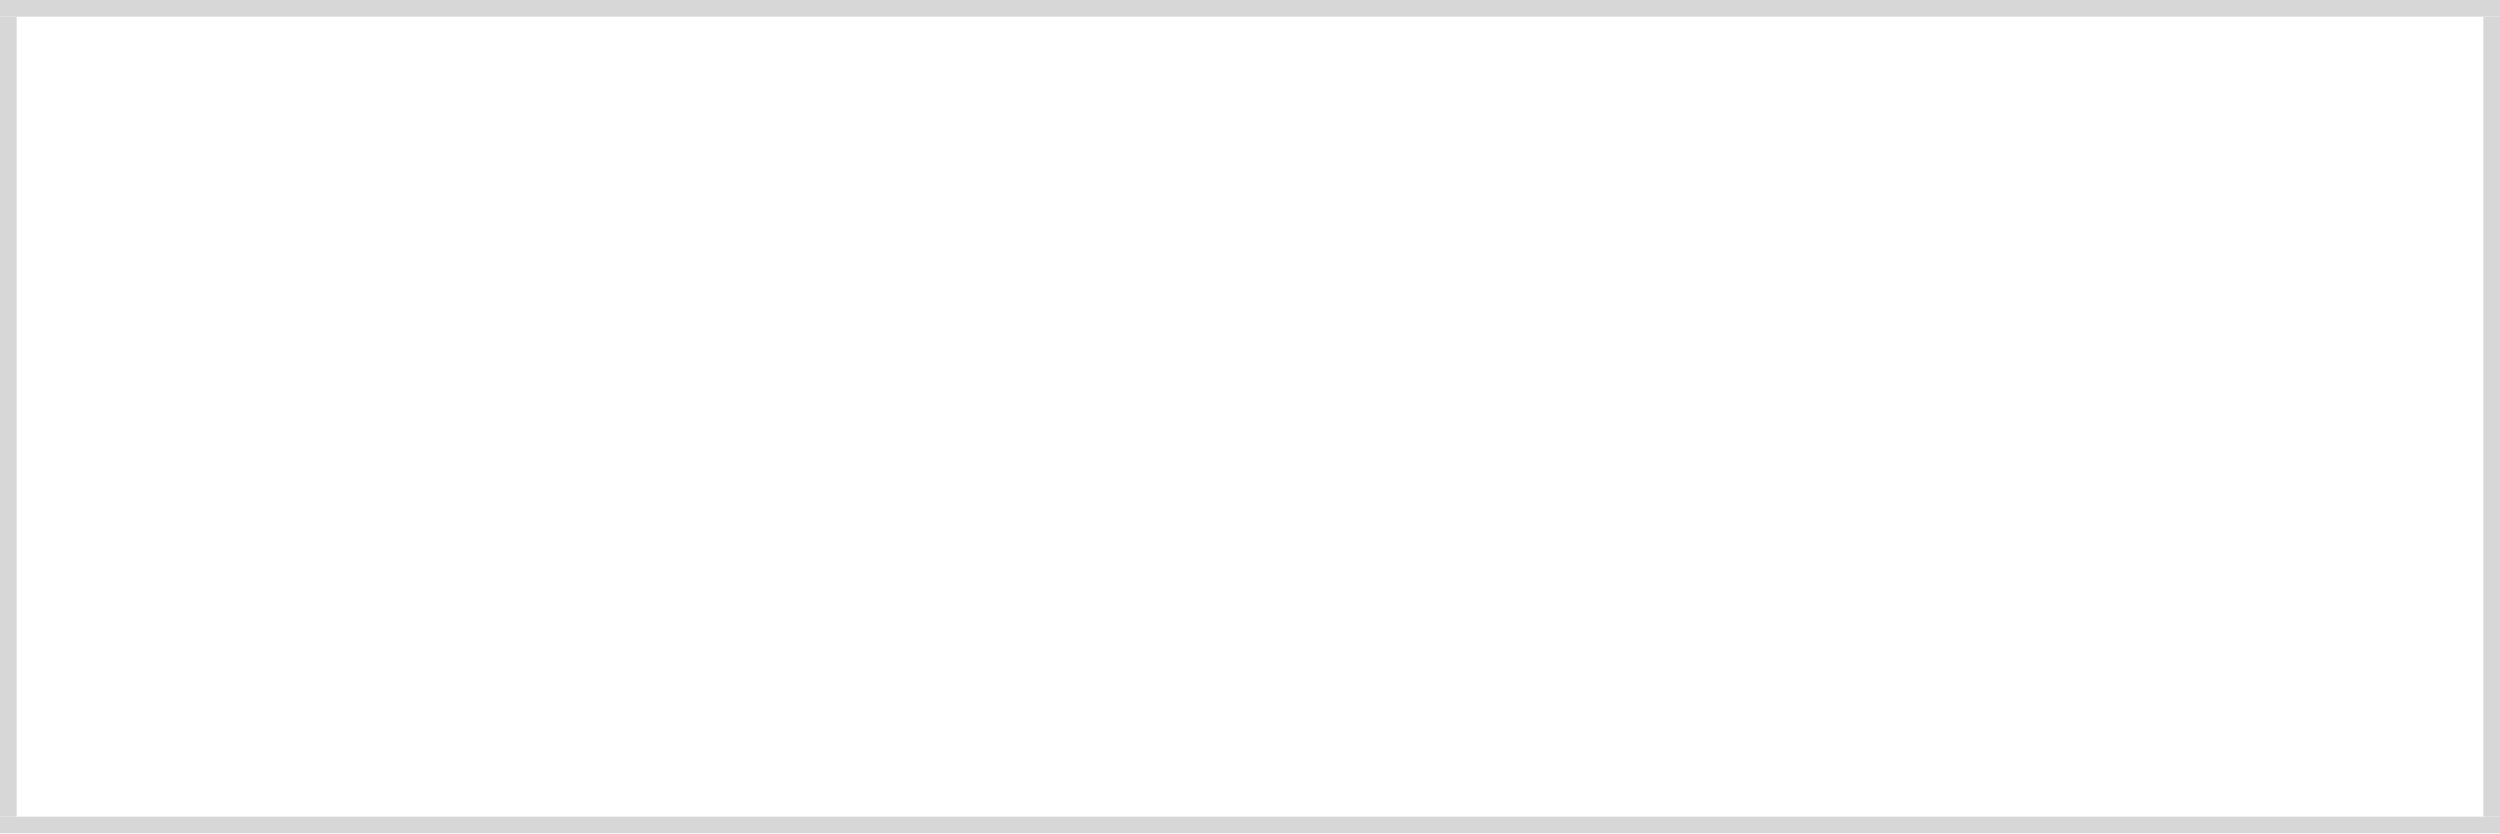
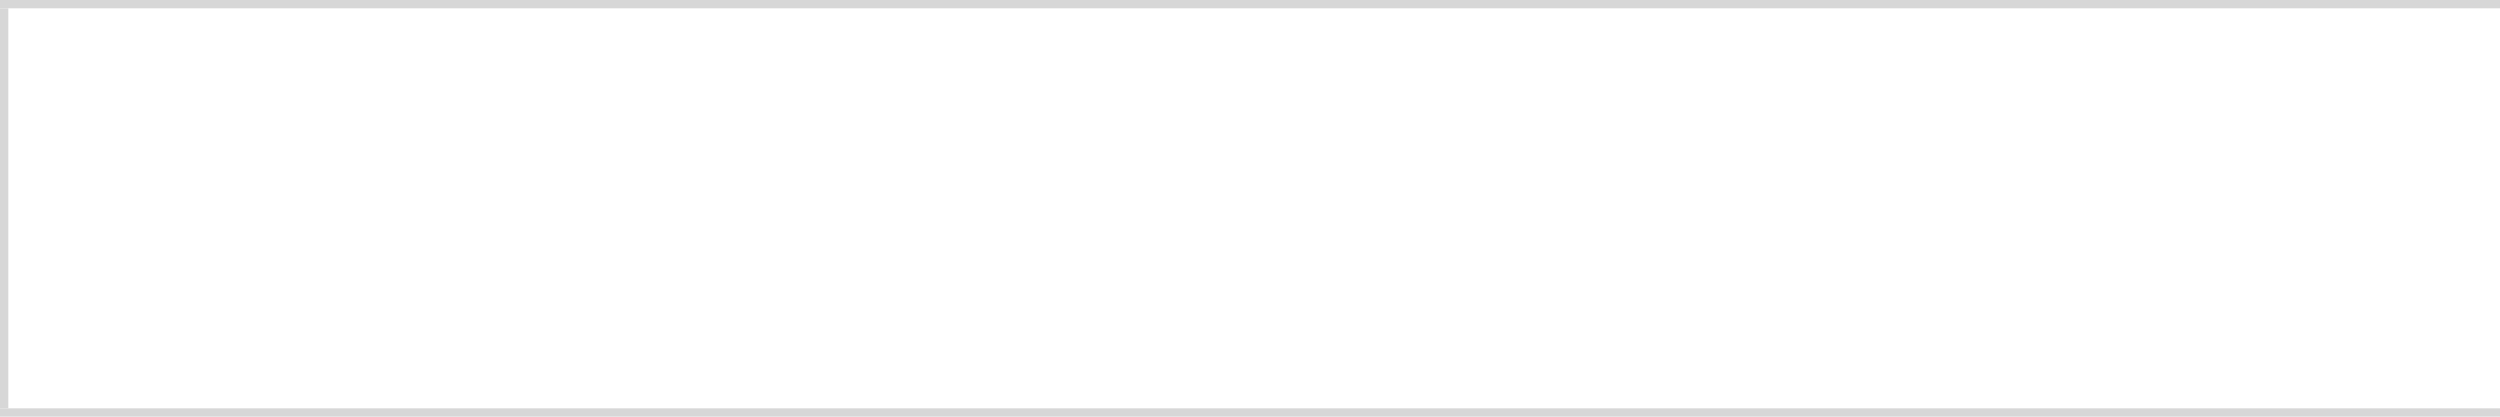
- <svg xmlns="http://www.w3.org/2000/svg" version="1.1" width="150px" height="50px" viewBox="400 100 150 50">
-   <path d="M 1 1  L 149 1  L 149 49  L 1 49  L 1 1  Z " fill-rule="nonzero" fill="rgba(255, 255, 255, 1)" stroke="none" transform="matrix(1 0 0 1 400 100 )" class="fill" />
-   <path d="M 0.5 1  L 0.5 49  " stroke-width="1" stroke-dasharray="0" stroke="rgba(215, 215, 215, 1)" fill="none" transform="matrix(1 0 0 1 400 100 )" class="stroke" />
-   <path d="M 0 0.5  L 150 0.5  " stroke-width="1" stroke-dasharray="0" stroke="rgba(215, 215, 215, 1)" fill="none" transform="matrix(1 0 0 1 400 100 )" class="stroke" />
-   <path d="M 149.5 1  L 149.5 49  " stroke-width="1" stroke-dasharray="0" stroke="rgba(215, 215, 215, 1)" fill="none" transform="matrix(1 0 0 1 400 100 )" class="stroke" />
-   <path d="M 0 49.5  L 150 49.5  " stroke-width="1" stroke-dasharray="0" stroke="rgba(215, 215, 215, 1)" fill="none" transform="matrix(1 0 0 1 400 100 )" class="stroke" />
+ <svg xmlns="http://www.w3.org/2000/svg" version="1.1" width="300px" height="50px" viewBox="100 100 300 50">
+   <path d="M 1 1  L 300 1  L 300 49  L 1 49  L 1 1  Z " fill-rule="nonzero" fill="rgba(255, 255, 255, 1)" stroke="none" transform="matrix(1 0 0 1 100 100 )" class="fill" />
+   <path d="M 0.5 1  L 0.5 49  " stroke-width="1" stroke-dasharray="0" stroke="rgba(215, 215, 215, 1)" fill="none" transform="matrix(1 0 0 1 100 100 )" class="stroke" />
+   <path d="M 0 0.5  L 300 0.5  " stroke-width="1" stroke-dasharray="0" stroke="rgba(215, 215, 215, 1)" fill="none" transform="matrix(1 0 0 1 100 100 )" class="stroke" />
+   <path d="M 0 49.5  L 300 49.5  " stroke-width="1" stroke-dasharray="0" stroke="rgba(215, 215, 215, 1)" fill="none" transform="matrix(1 0 0 1 100 100 )" class="stroke" />
</svg>
